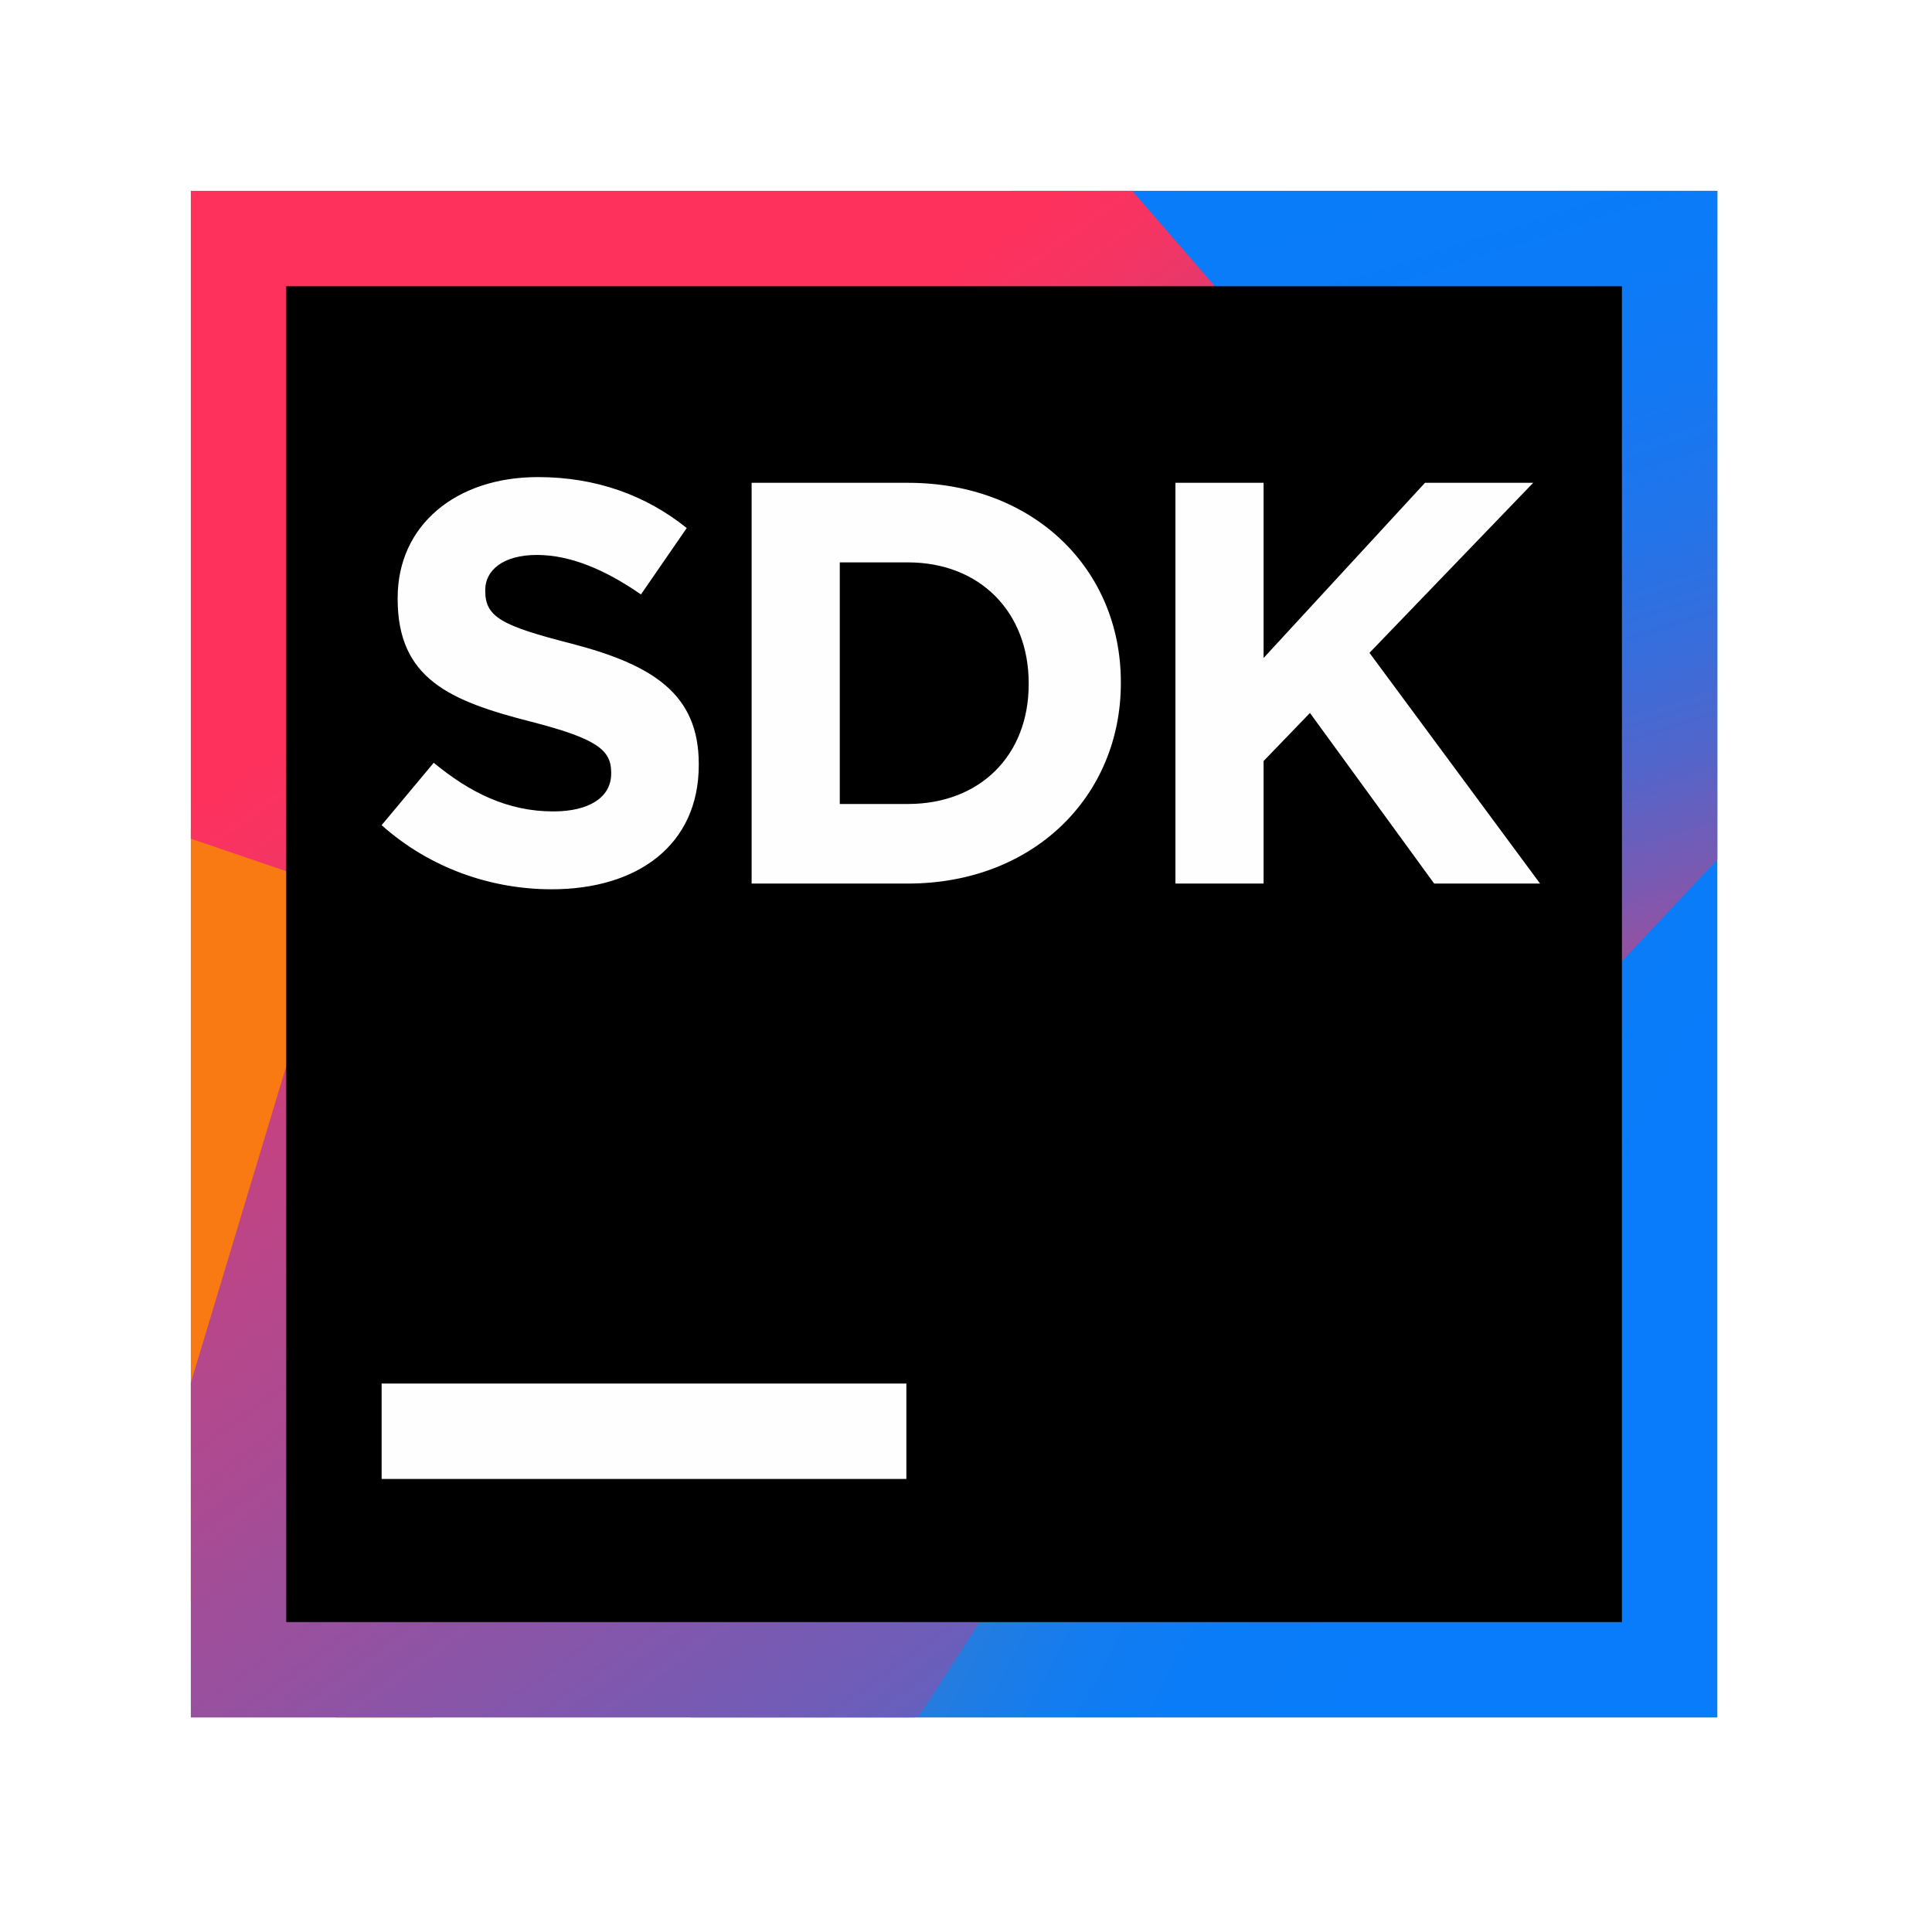
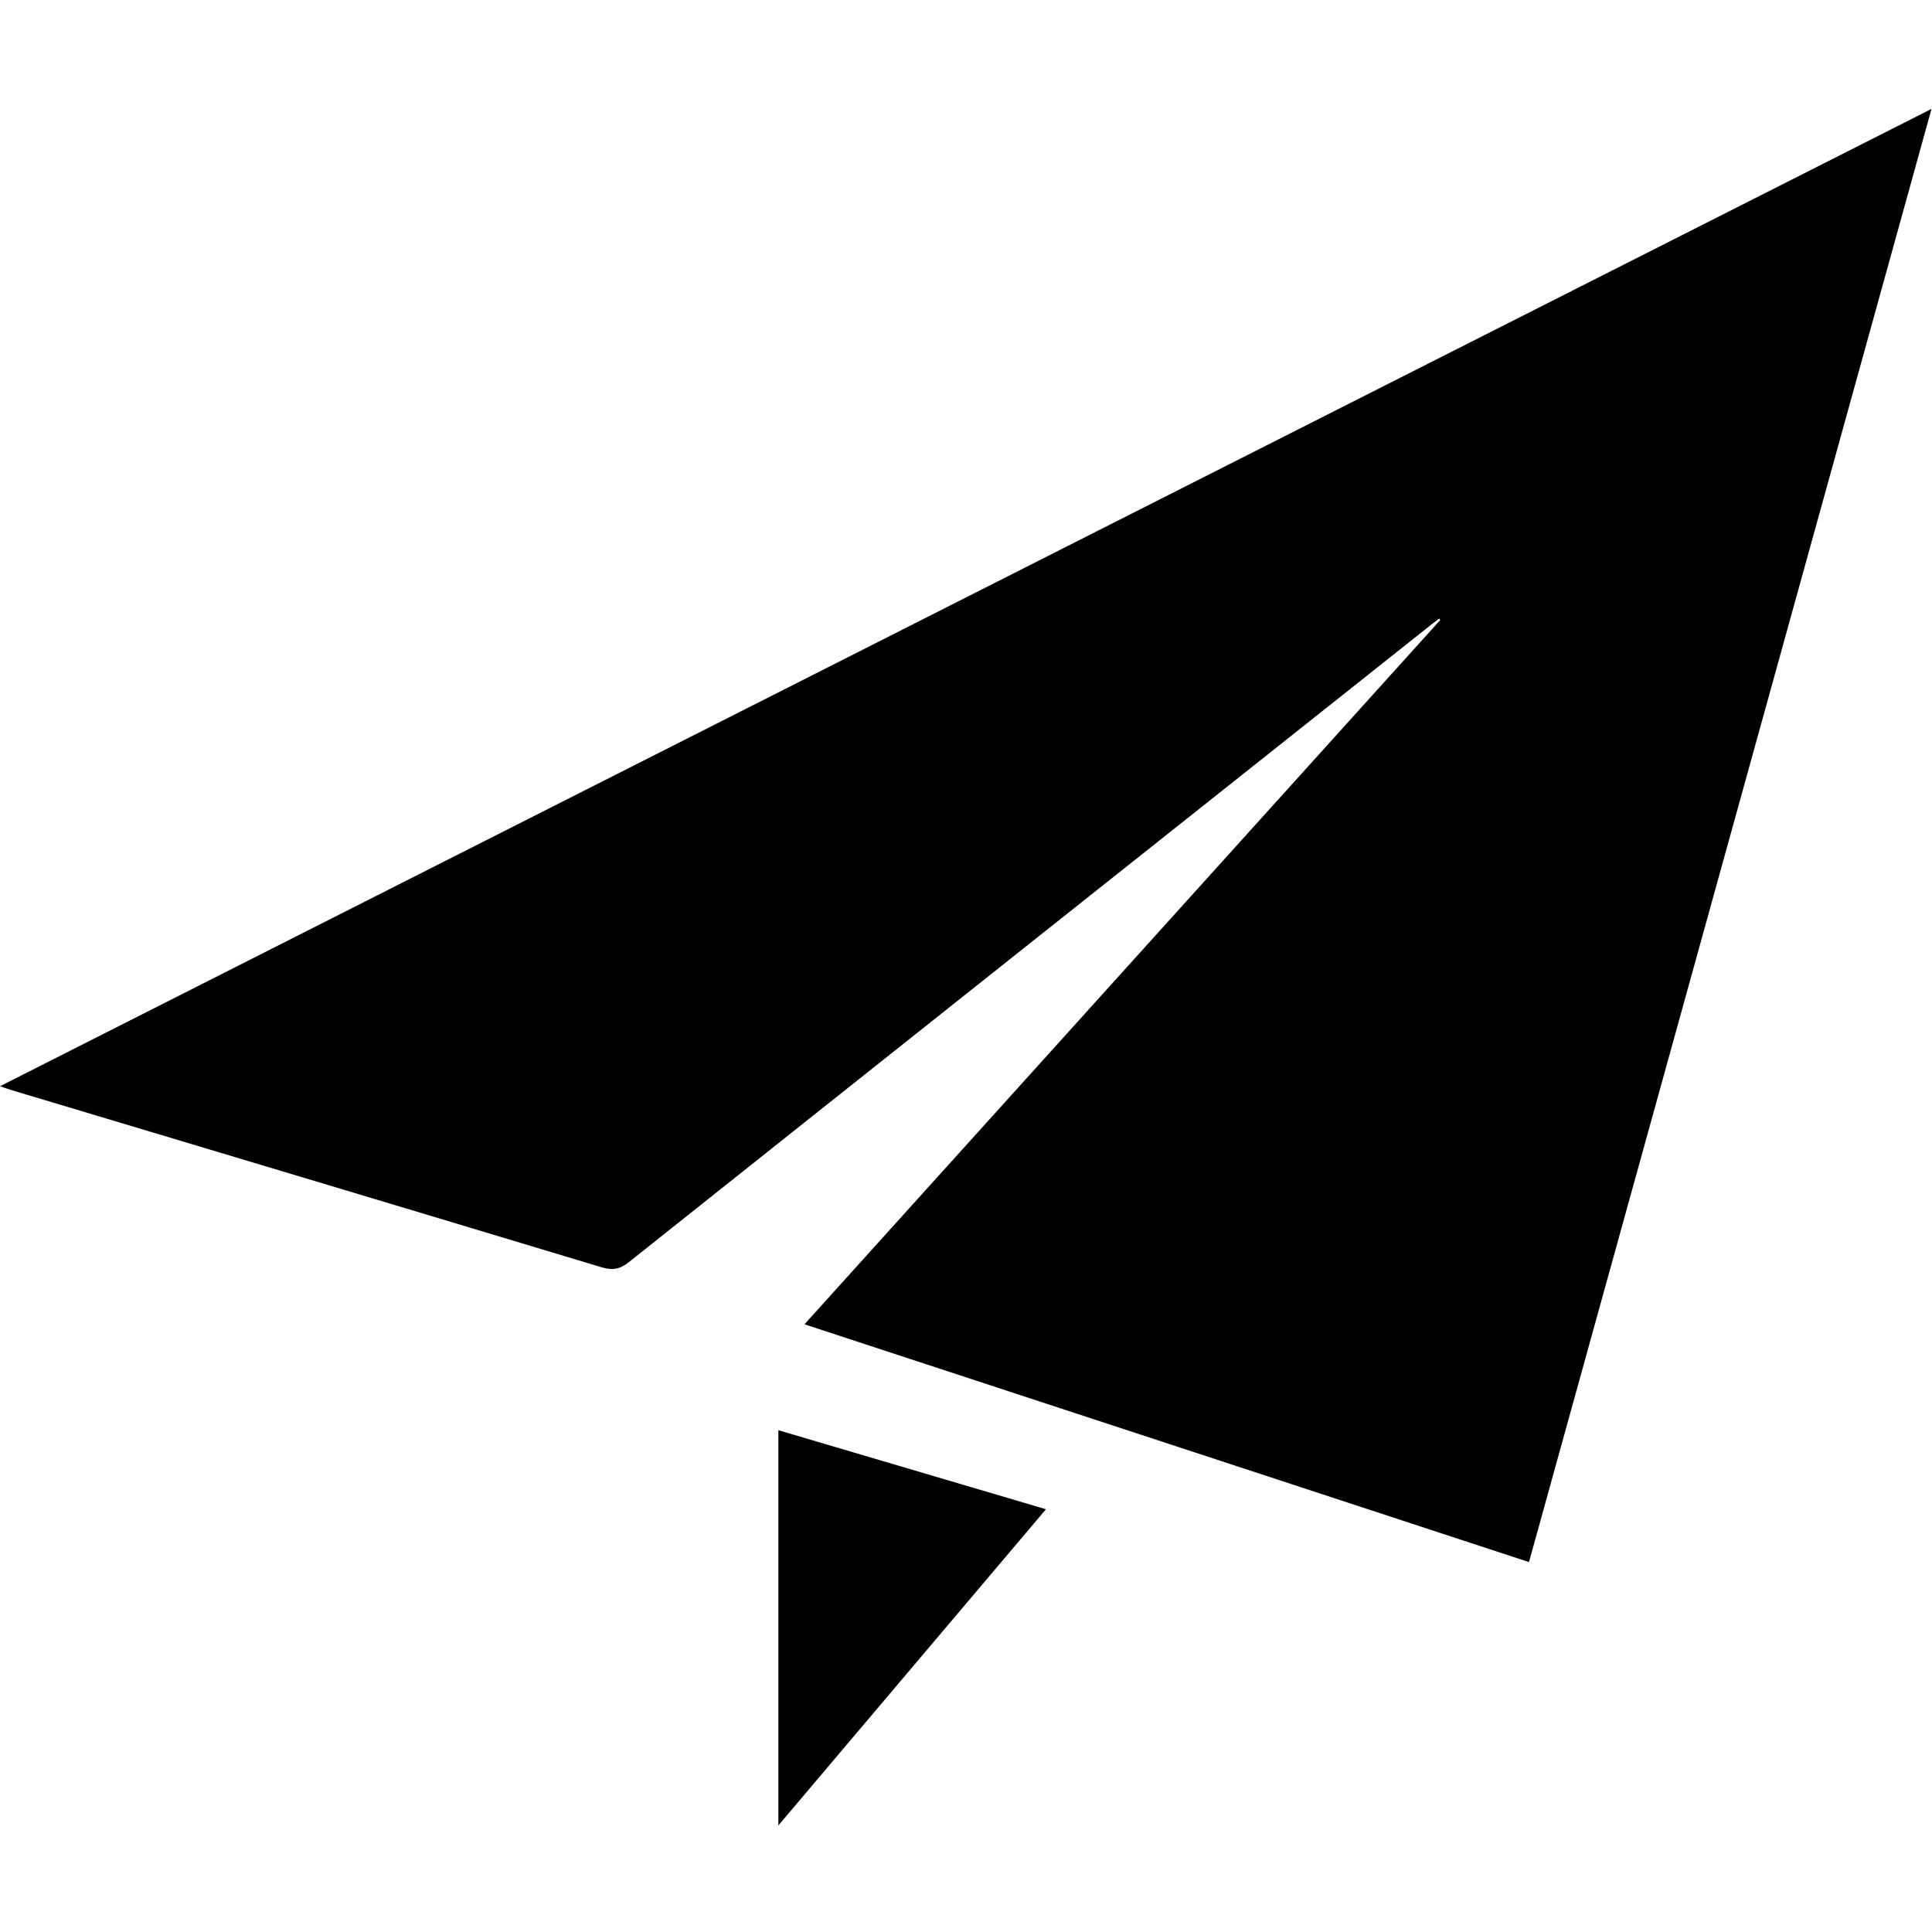
- <svg xmlns="http://www.w3.org/2000/svg" width="81" height="80" viewBox="0 0 81 80">
-   <defs>
-     <linearGradient id="pluginsdk_80-a" x1="-.031%" x2="100.053%" y1="49.963%" y2="49.963%">
-       <stop offset="25.81%" stop-color="#F97A12" />
-       <stop offset="45.91%" stop-color="#B07B58" />
-       <stop offset="72.41%" stop-color="#577BAE" />
-       <stop offset="91.05%" stop-color="#1E7CE5" />
-       <stop offset="100%" stop-color="#087CFA" />
-     </linearGradient>
-     <linearGradient id="pluginsdk_80-b" x1="27.55%" x2="82.223%" y1="34.514%" y2="77.605%">
-       <stop offset="0%" stop-color="#F97A12" />
-       <stop offset="7.18%" stop-color="#CB7A3E" />
-       <stop offset="15.41%" stop-color="#9E7B6A" />
-       <stop offset="24.2%" stop-color="#757B91" />
-       <stop offset="33.44%" stop-color="#537BB1" />
-       <stop offset="43.24%" stop-color="#387CCC" />
-       <stop offset="53.81%" stop-color="#237CE0" />
-       <stop offset="65.52%" stop-color="#147CEF" />
-       <stop offset="79.25%" stop-color="#0B7CF7" />
-       <stop offset="100%" stop-color="#087CFA" />
-     </linearGradient>
-     <linearGradient id="pluginsdk_80-c" x1="63.121%" x2="40.793%" y1="97.699%" y2="-6.587%">
-       <stop offset="0%" stop-color="#FE315D" />
-       <stop offset="7.84%" stop-color="#CB417E" />
-       <stop offset="16.01%" stop-color="#9E4E9B" />
-       <stop offset="24.74%" stop-color="#755BB4" />
-       <stop offset="33.92%" stop-color="#5365CA" />
-       <stop offset="43.65%" stop-color="#386DDB" />
-       <stop offset="54.14%" stop-color="#2374E9" />
-       <stop offset="65.76%" stop-color="#1478F3" />
-       <stop offset="79.4%" stop-color="#0B7BF8" />
-       <stop offset="100%" stop-color="#087CFA" />
-     </linearGradient>
-     <linearGradient id="pluginsdk_80-d" x1="25.331%" x2="93.854%" y1="24.119%" y2="132.621%">
-       <stop offset="0%" stop-color="#FE315D" />
-       <stop offset="4.023%" stop-color="#F63462" />
-       <stop offset="10.37%" stop-color="#DF3A71" />
-       <stop offset="16.67%" stop-color="#C24383" />
-       <stop offset="29.12%" stop-color="#AD4A91" />
-       <stop offset="54.98%" stop-color="#755BB4" />
-       <stop offset="91.75%" stop-color="#1D76ED" />
-       <stop offset="100%" stop-color="#087CFA" />
-     </linearGradient>
-   </defs>
-   <g fill="none" fill-rule="evenodd">
-     <g fill-rule="nonzero" transform="translate(8 8)">
-       <path fill="url(#pluginsdk_80-a)" d="M6.088,64 L2.66453526e-15,59.1 L0,26.792 L30,38.67 L10.14,64 L6.088,64 Z" />
-       <path fill="url(#pluginsdk_80-b)" d="M20.952,64 L52.274,31.916 L37.671,0.46 L38.058,1.33226763e-15 L64,0 L64,64 L20.952,64 Z" />
-       <path fill="url(#pluginsdk_80-c)" d="M34.412,0 L64,0 L64,28.037 L49.008,44 L34,0.447 L34.412,0 Z" />
-       <path fill="url(#pluginsdk_80-d)" d="M30.336,64 L0,64 L0,49.971 L6.234,29.283 L0,27.16 L0,0 L39.47,0 L58,21.384 L30.538,63.926 L30.336,64 Z" />
-     </g>
-     <g fill-rule="nonzero" transform="translate(12 12)">
-       <rect width="56" height="56" fill="#000" />
-       <rect width="22" height="4" x="4" y="46" fill="#FFFEFE" />
-       <path fill="#FFFEFE" d="M11.128,25.28 C8.584,25.28 6.016,24.392 4,22.592 L6.184,19.976 C7.696,21.224 9.28,22.016 11.2,22.016 C12.712,22.016 13.624,21.416 13.624,20.432 L13.624,20.384 C13.624,19.448 13.048,18.968 10.24,18.248 C6.856,17.384 4.672,16.448 4.672,13.112 L4.672,13.064 C4.672,10.016 7.12,8 10.552,8 C13,8 15.088,8.768 16.792,10.136 L14.872,12.92 C13.384,11.888 11.92,11.264 10.504,11.264 C9.088,11.264 8.344,11.912 8.344,12.728 L8.344,12.776 C8.344,13.88 9.064,14.24 11.968,14.984 C15.376,15.872 17.296,17.096 17.296,20.024 L17.296,20.072 C17.296,23.408 14.752,25.28 11.128,25.28 Z M19.512,25.04 L19.512,8.24 L26.064,8.24 C31.344,8.24 34.992,11.864 34.992,16.592 L34.992,16.64 C34.992,21.368 31.344,25.04 26.064,25.04 L19.512,25.04 Z M26.064,11.576 L23.208,11.576 L23.208,21.704 L26.064,21.704 C29.088,21.704 31.128,19.664 31.128,16.688 L31.128,16.64 C31.128,13.664 29.088,11.576 26.064,11.576 Z M37.28,25.04 L37.28,8.24 L40.976,8.24 L40.976,15.584 L47.744,8.24 L52.28,8.24 L45.416,15.368 L52.568,25.04 L48.128,25.04 L42.92,17.888 L40.976,19.904 L40.976,25.04 L37.28,25.04 Z" />
-     </g>
-   </g>
+ <svg xmlns="http://www.w3.org/2000/svg" class="icon" viewBox="0 0 1151 1024" version="1.1" width="128" height="128">
+   <path d="M0 583.624c3.111 1.059 4.971 1.756 6.876 2.326C124.011 621.072 241.168 656.128 358.244 691.443c6.579 1.986 10.99 1.294 16.488-3.085 159.282-126.765 318.728-253.317 478.152-379.896 1.492-1.186 3.017-2.321 4.526-3.478 0.221 0.291 0.434 0.582 0.653 0.872C731.989 445.512 605.92 585.165 479.27 725.456 623.518 772.798 766.99 819.887 910.902 867.119 990.754 578.817 1070.513 290.888 1150.699 1.391 766.667 195.706 383.896 389.38 0 583.624Z" />
+   <path d="M463.72 1024.002C517.218 960.792 569.91 898.526 623.138 835.64 569.563 819.815 516.79 804.232 463.72 788.561l0 235.44z" />
</svg>
